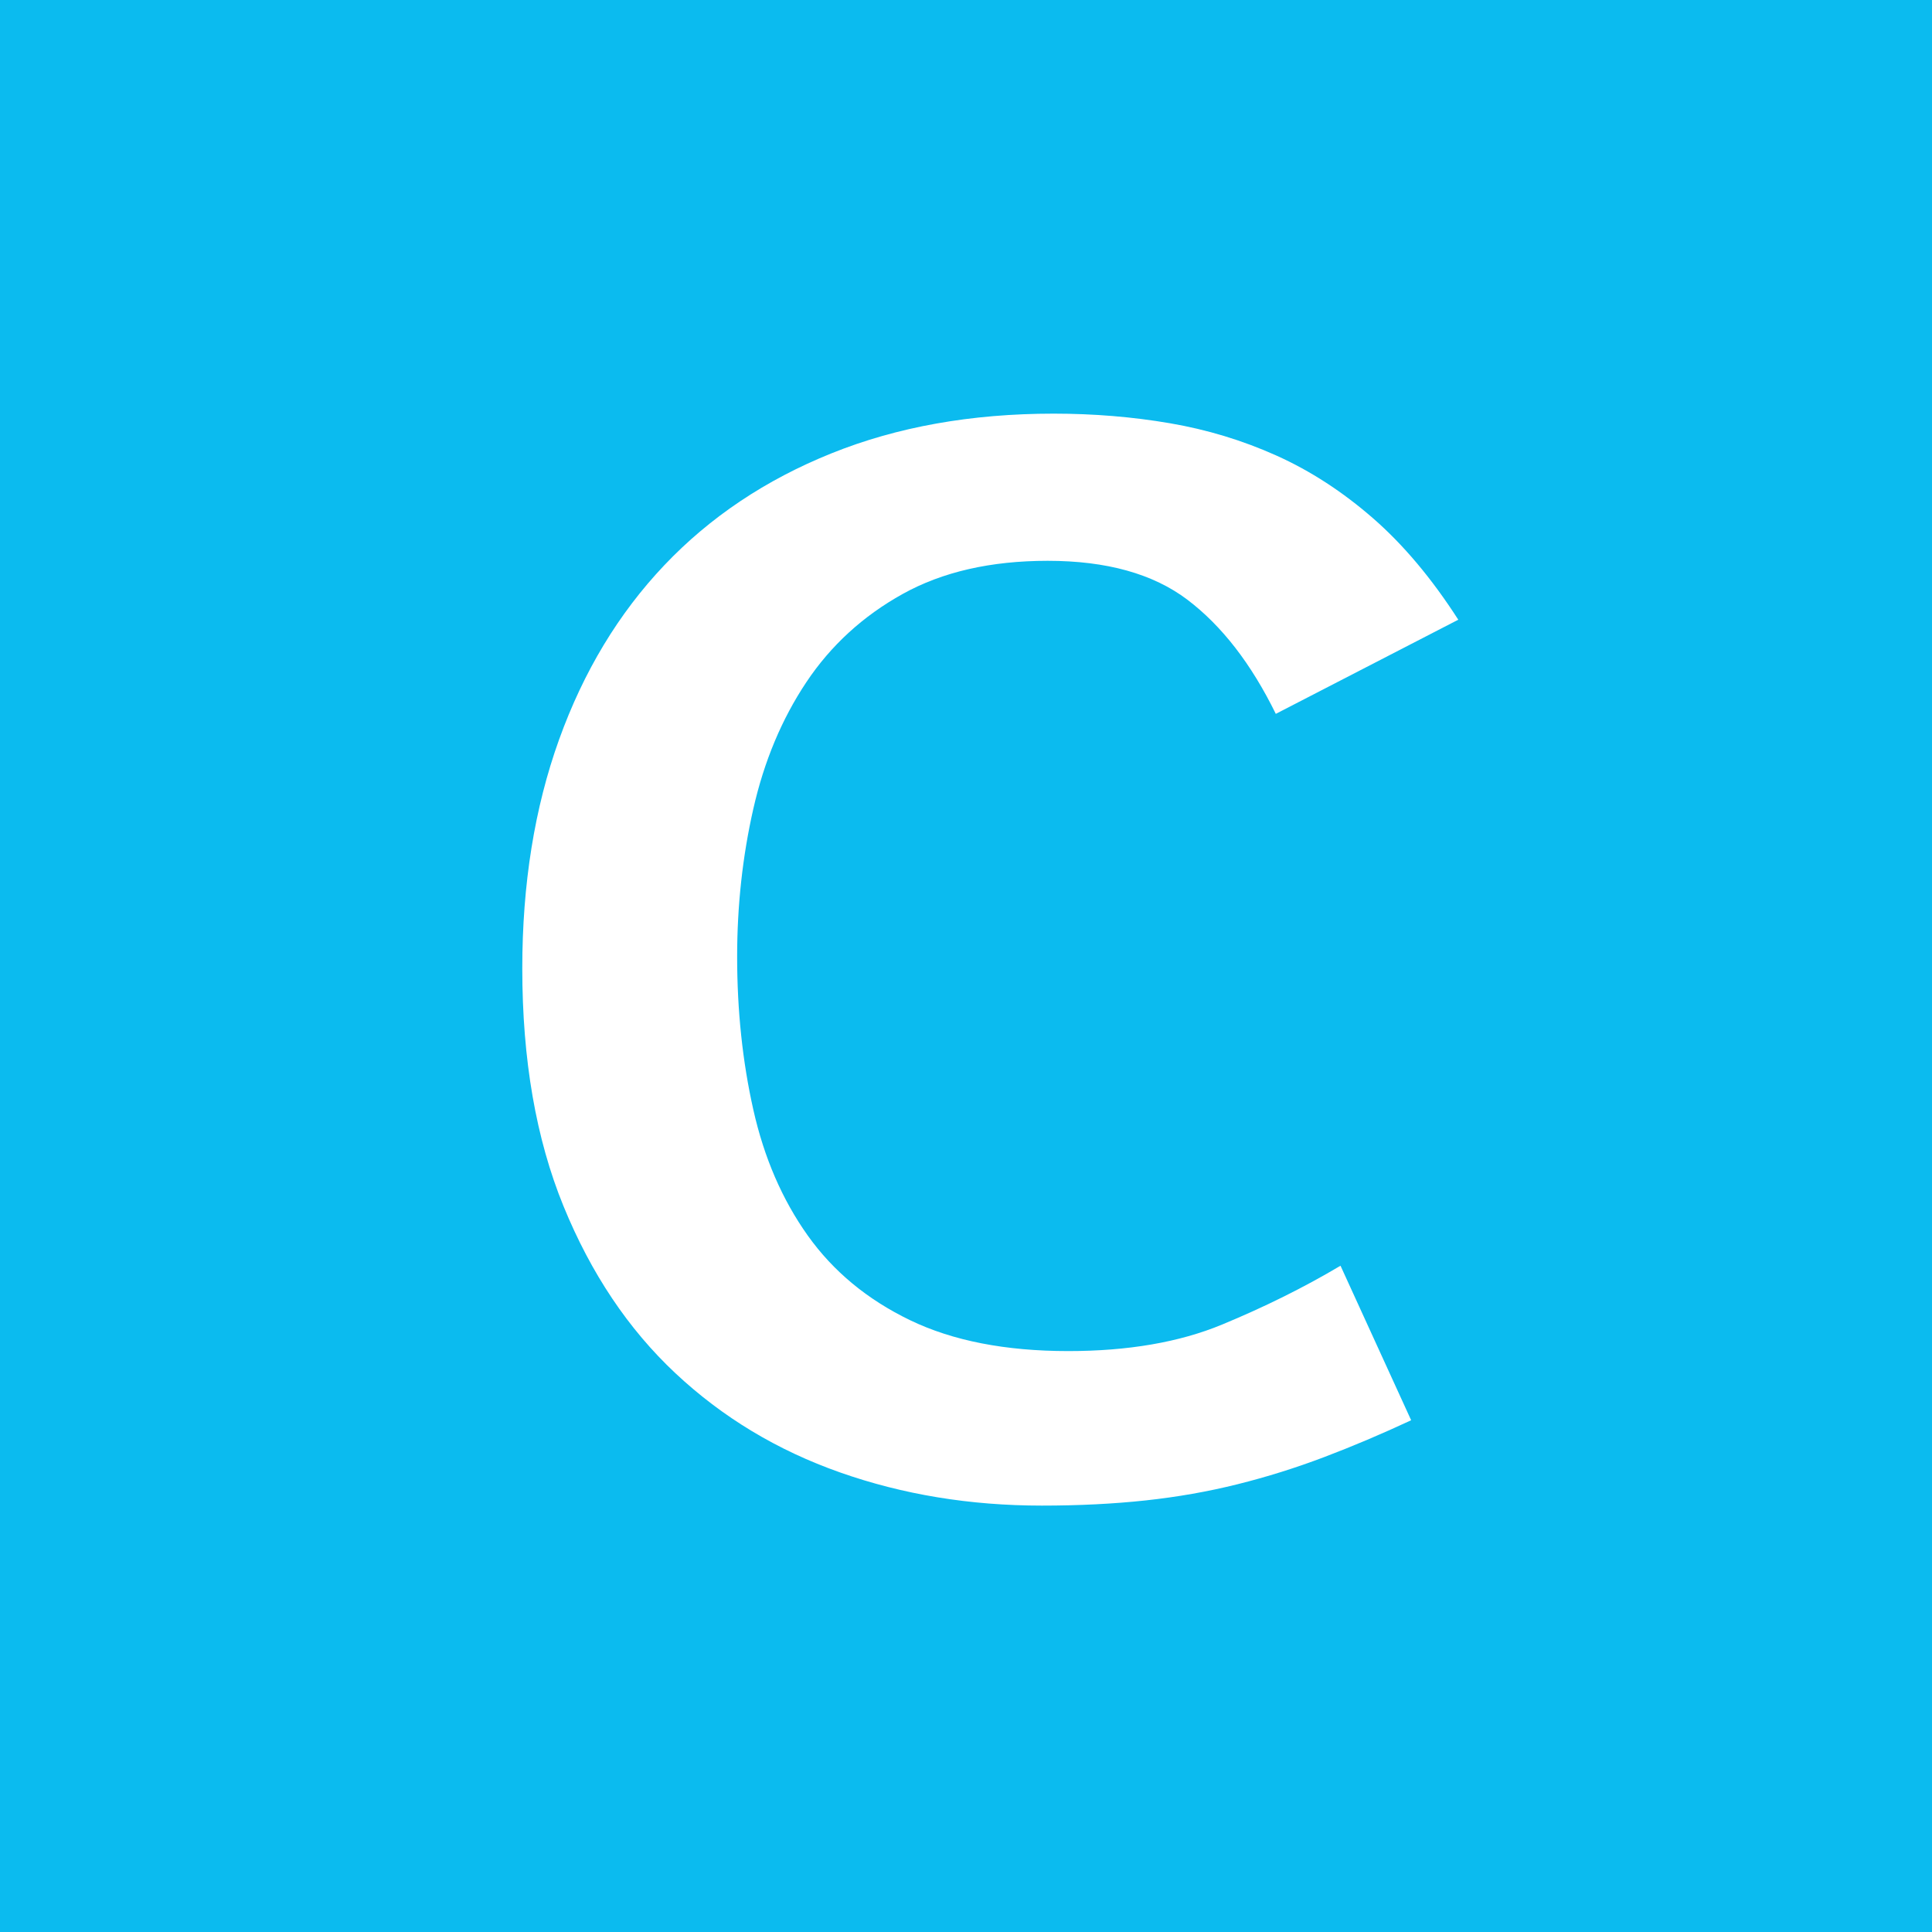
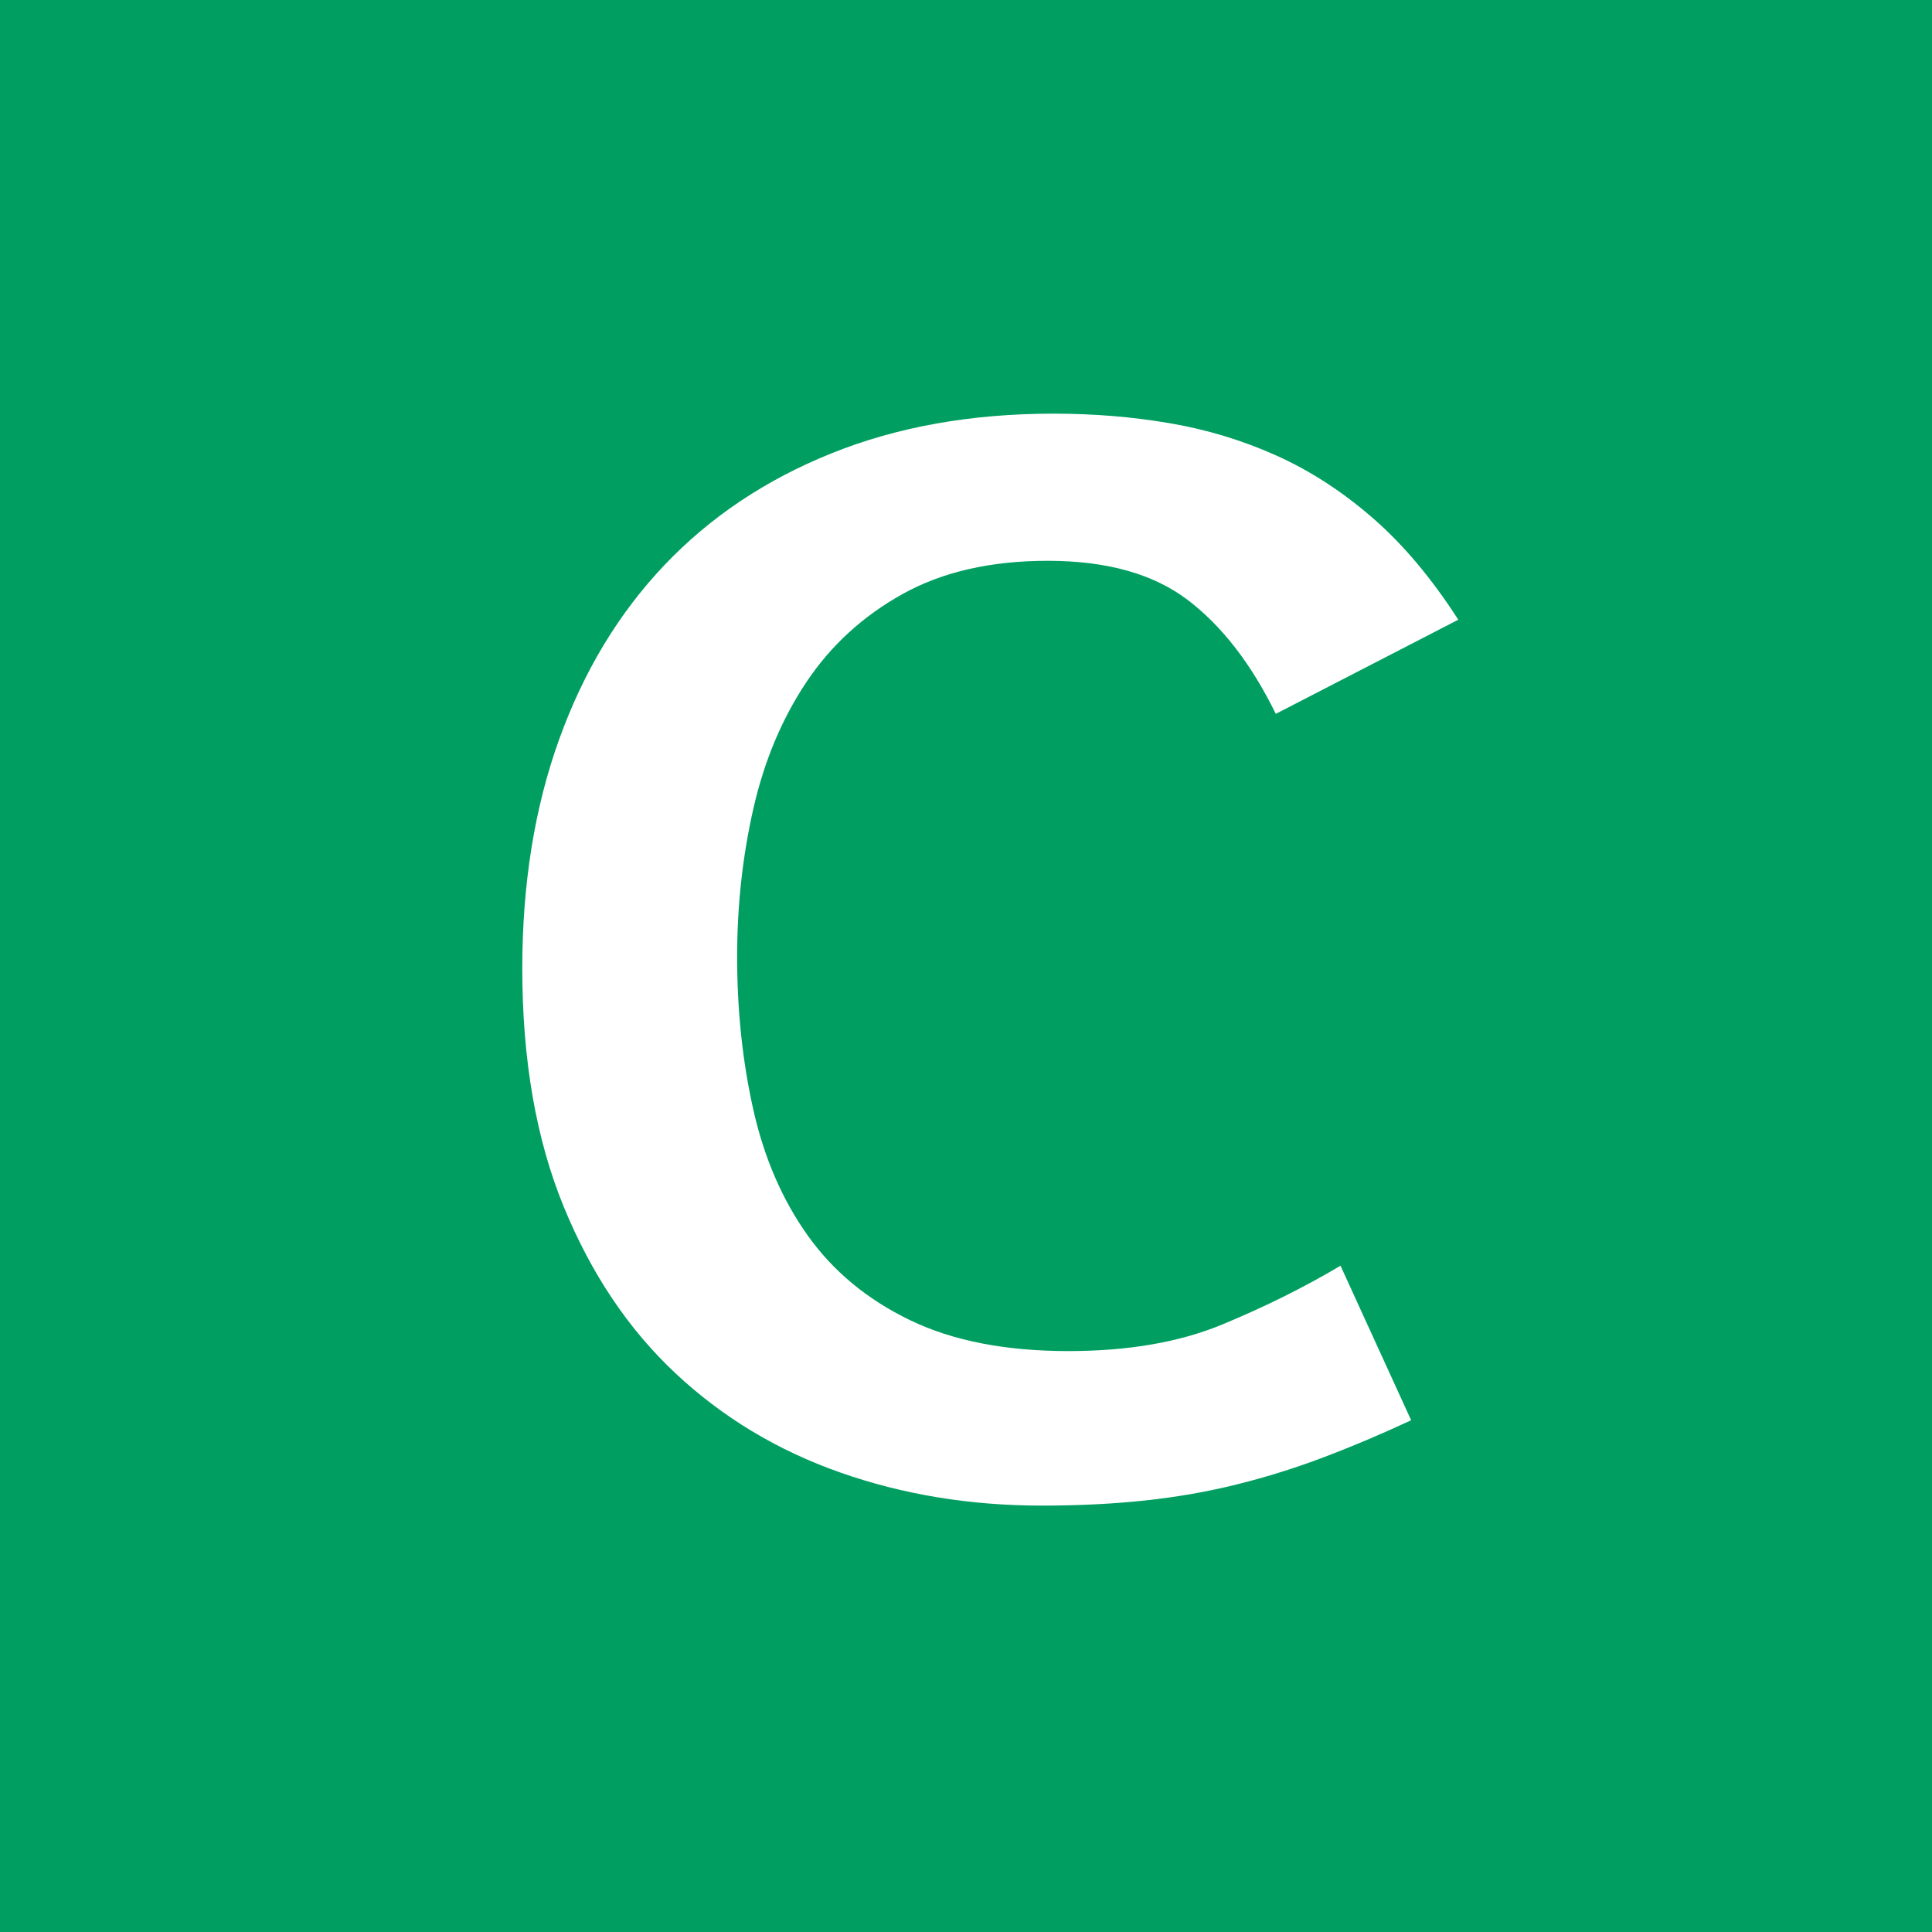
<svg xmlns="http://www.w3.org/2000/svg" version="1.1" id="Cartouche" x="0px" y="0px" viewBox="0 0 512 512" style="enable-background:new 0 0 512 512;" xml:space="preserve">
  <style type="text/css">
- 	.st0{fill:#0BBBEF;}
+ 	.st0{fill:#009F61;}
	.st1{fill:#FFFFFF;}
</style>
  <rect class="st0" width="512" height="512" />
  <g>
    <path class="st1" d="M338.1,189.18c-6.5-13.26-14.3-23.33-23.4-30.23c-9.1-6.89-21.45-10.33-37.05-10.33   c-15.08,0-27.89,2.93-38.42,8.78c-10.53,5.85-19.05,13.65-25.55,23.4c-6.5,9.75-11.18,20.93-14.04,33.54   c-2.86,12.61-4.29,25.68-4.29,39.19c0,14.3,1.43,27.82,4.29,40.56c2.86,12.74,7.67,23.86,14.43,33.35   c6.76,9.49,15.79,16.96,27.1,22.42s25.28,8.19,41.93,8.19c15.86,0,29.45-2.34,40.75-7.02c11.31-4.68,21.77-9.88,31.4-15.6   l18.72,40.95c-7.8,3.64-15.47,6.89-23.01,9.75c-7.54,2.86-15.21,5.27-23.01,7.21c-7.8,1.95-15.93,3.38-24.38,4.29   c-8.45,0.91-17.62,1.37-27.49,1.37c-18.98,0-36.79-2.92-53.43-8.78c-16.64-5.85-31.2-14.62-43.68-26.32   c-12.48-11.7-22.36-26.45-29.64-44.27c-7.28-17.81-10.92-38.8-10.92-62.98c0-22.36,3.25-42.57,9.75-60.65   c6.5-18.07,15.8-33.47,27.89-46.21c12.09-12.74,26.84-22.62,44.27-29.64c17.42-7.02,37.05-10.53,58.89-10.53   c10.66,0,20.93,0.85,30.81,2.54c9.88,1.69,19.3,4.55,28.27,8.58c8.97,4.03,17.48,9.56,25.55,16.58   c8.06,7.02,15.6,15.99,22.62,26.91L338.1,189.18z" />
  </g>
</svg>
